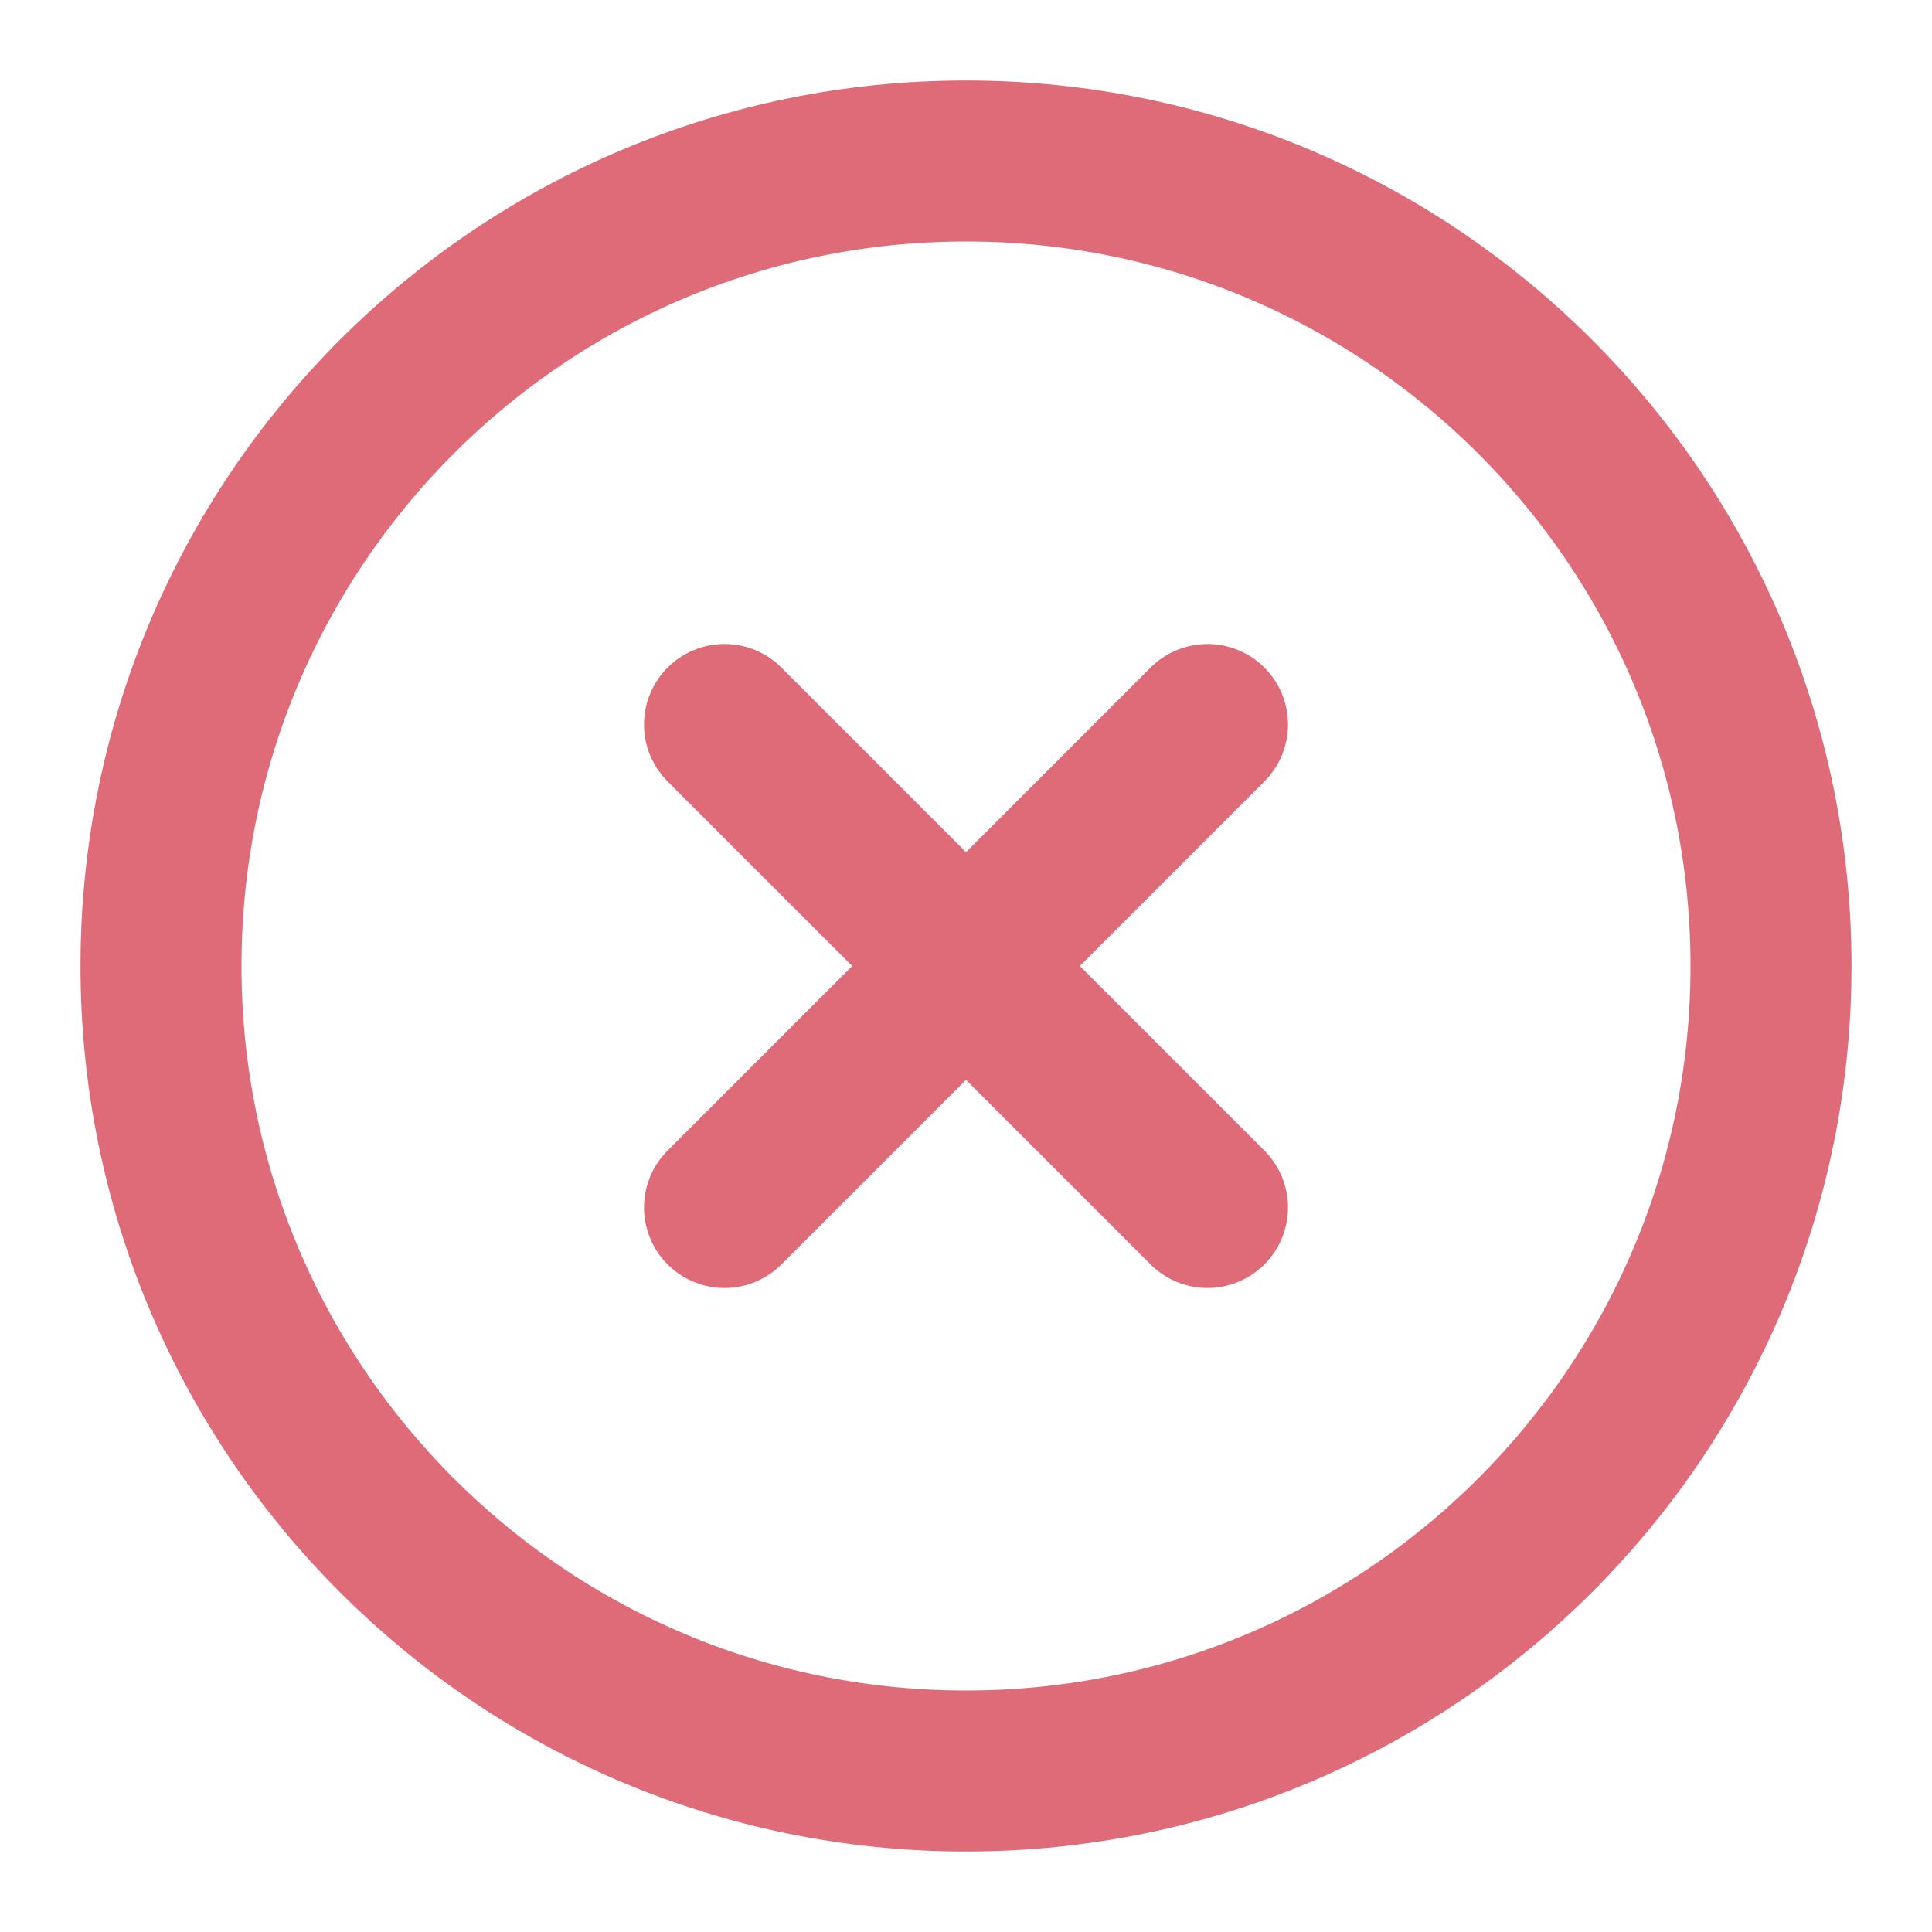
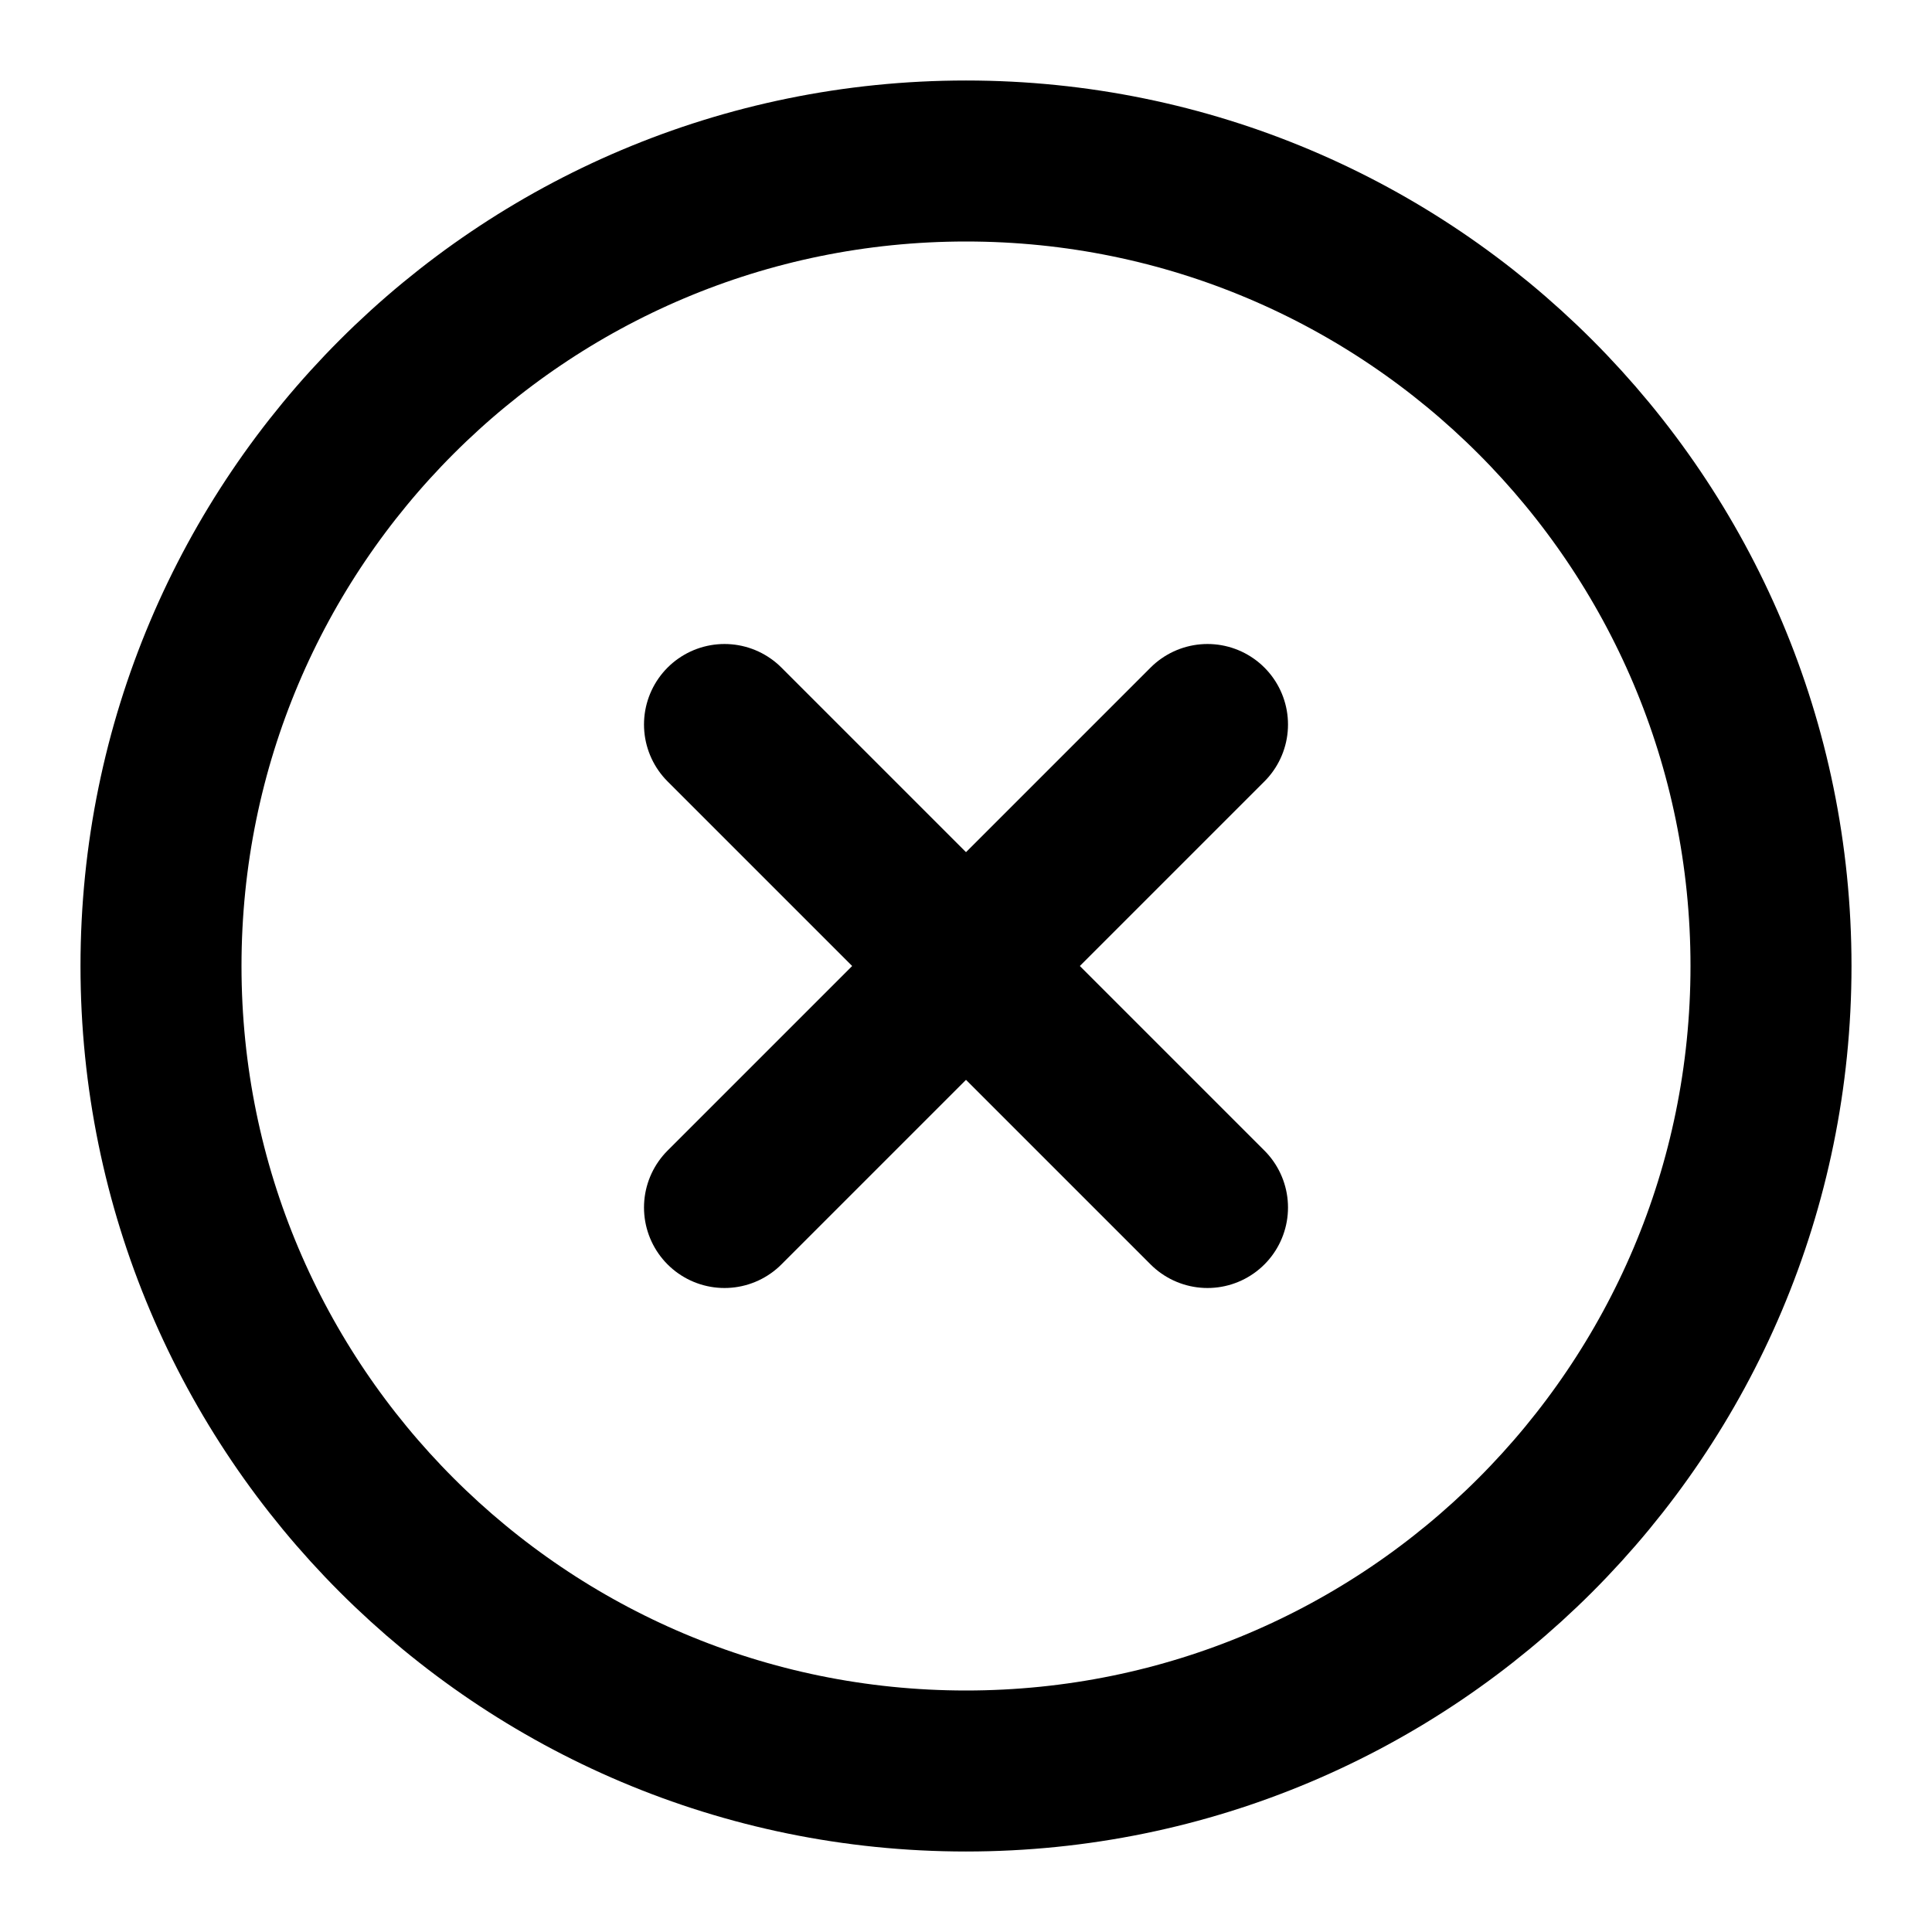
- <svg xmlns="http://www.w3.org/2000/svg" width="24" height="24" viewBox="0 0 24 24" fill="none" color="#df6b78" stroke="currentColor" stroke-width="2" stroke-linecap="round" stroke-linejoin="round">
+ <svg xmlns="http://www.w3.org/2000/svg" width="24" height="24" viewBox="0 0 24 24" fill="none" color="{{iconDanger}}" stroke="currentColor" stroke-width="2" stroke-linecap="round" stroke-linejoin="round">
  <circle cx="12" cy="12" r="10" />
  <path d="m15 9-6 6" />
  <path d="m9 9 6 6" />
</svg>
